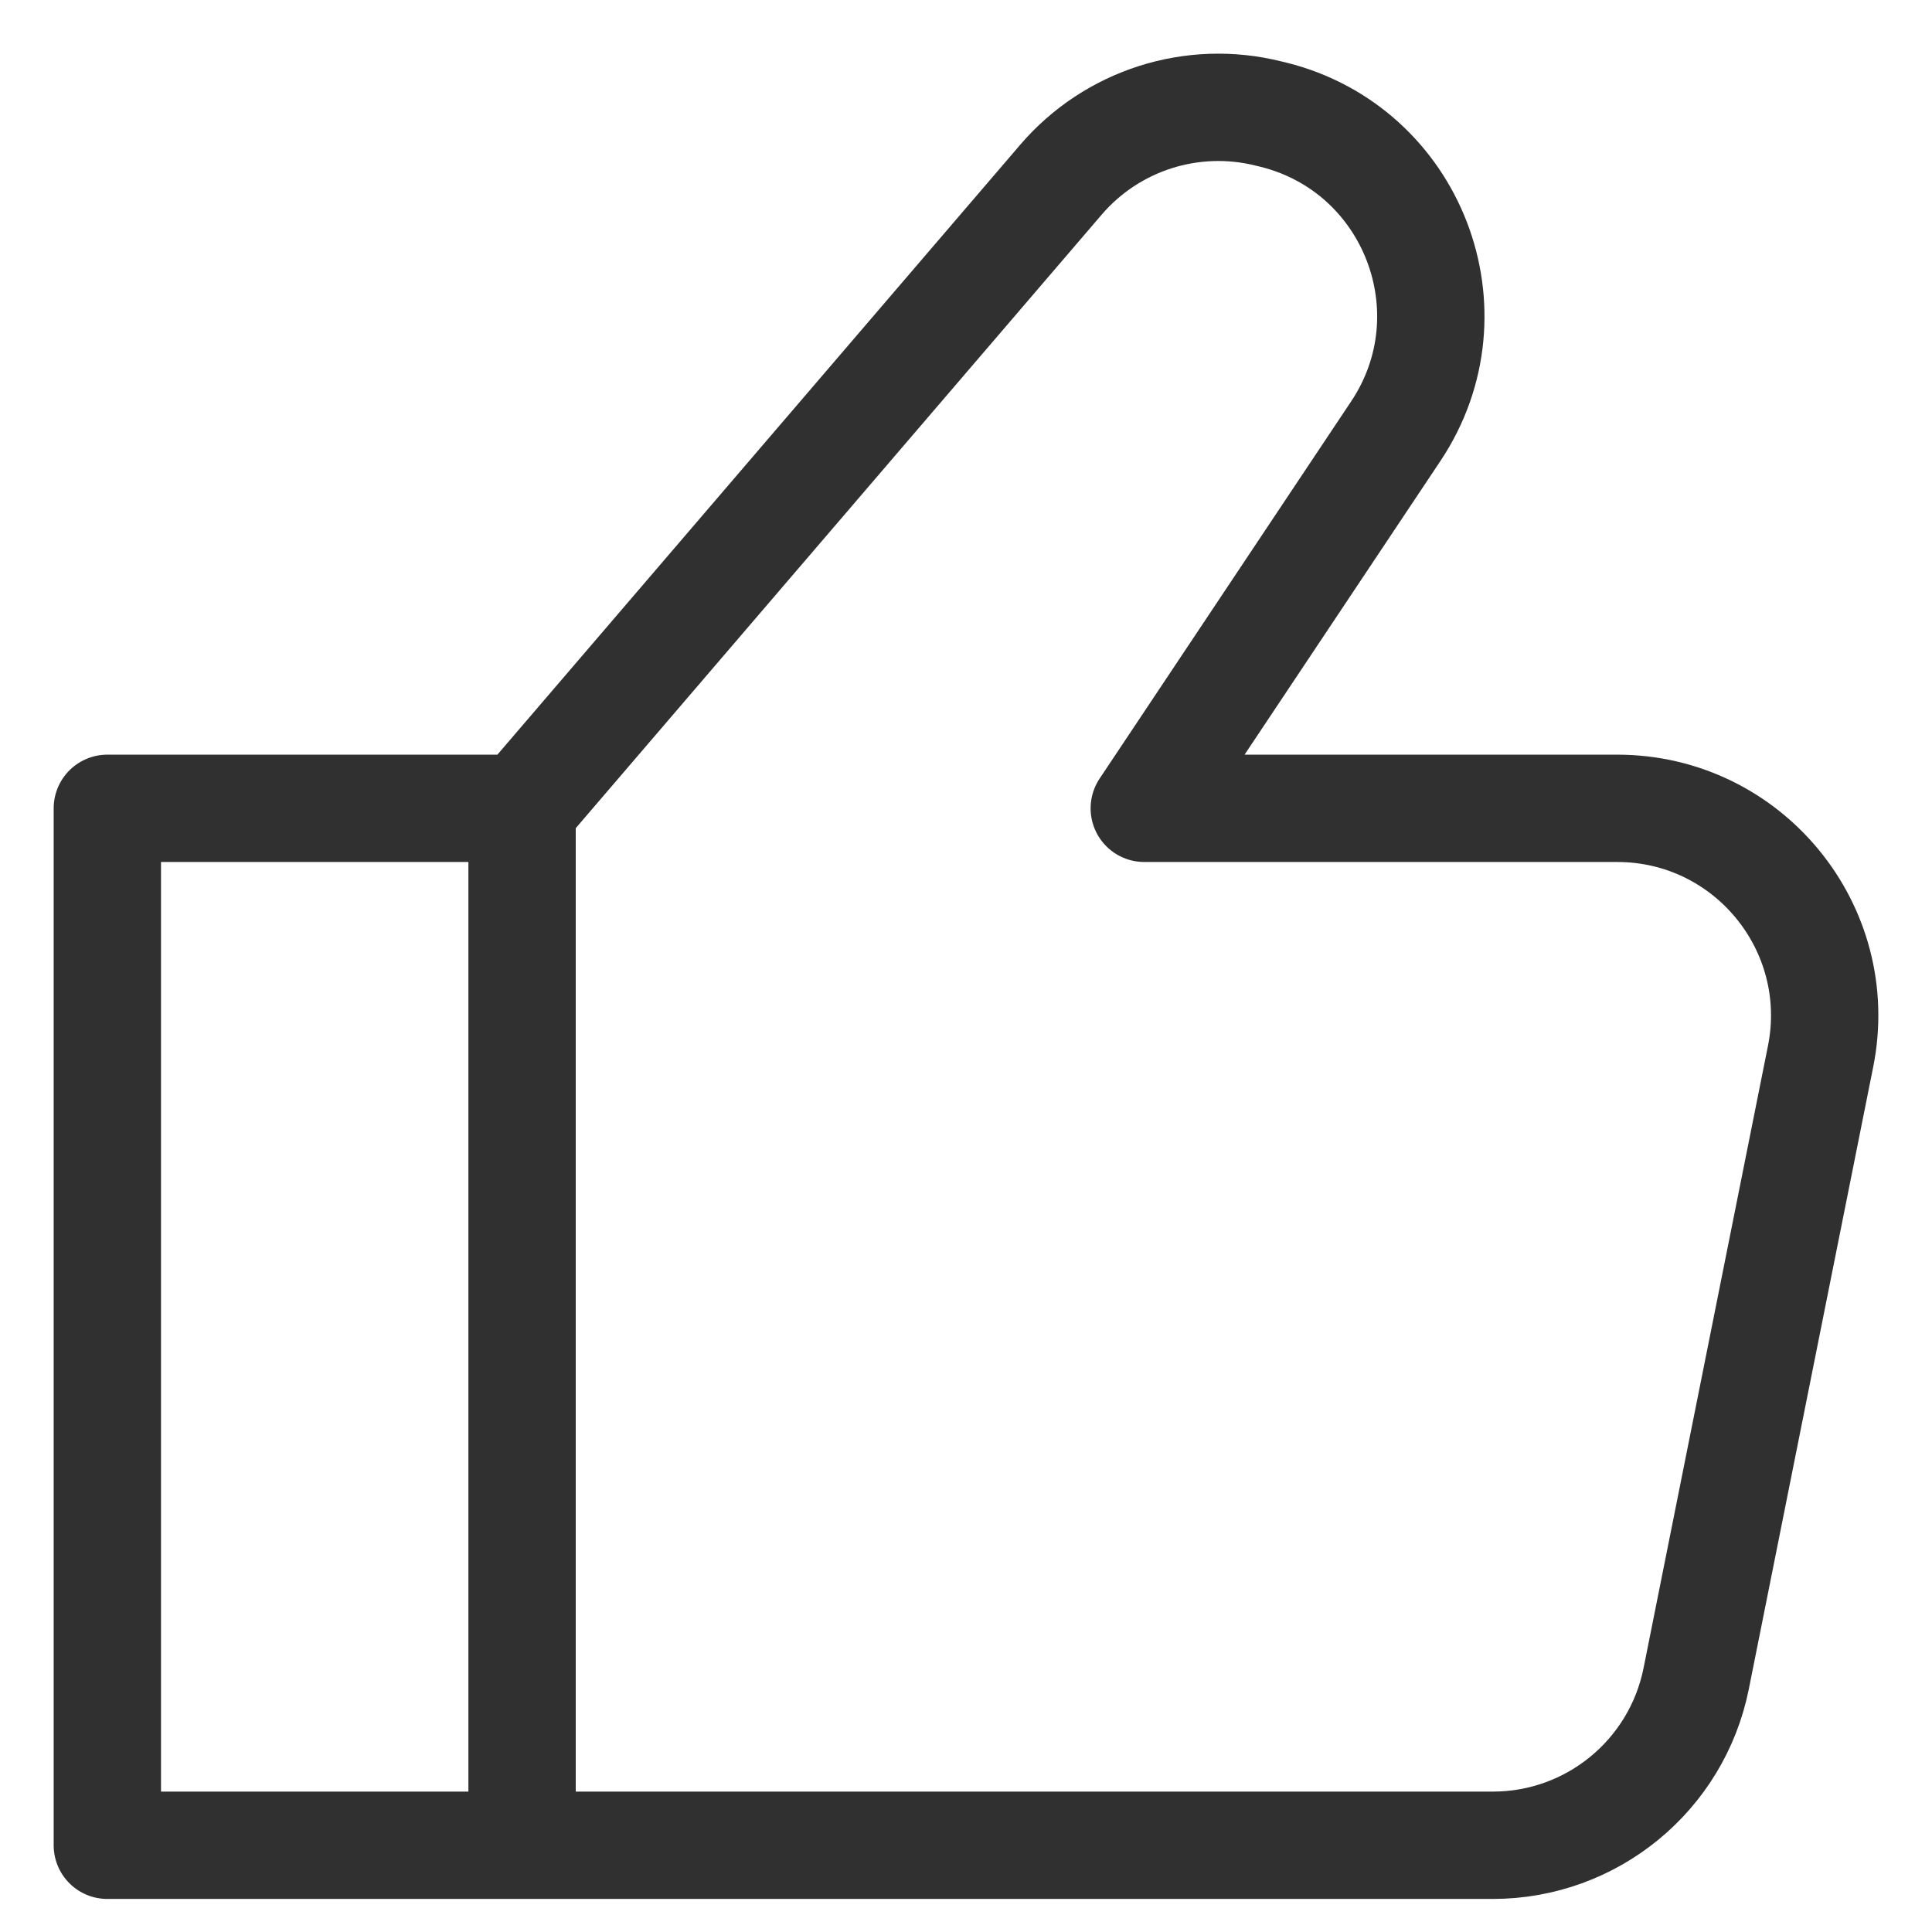
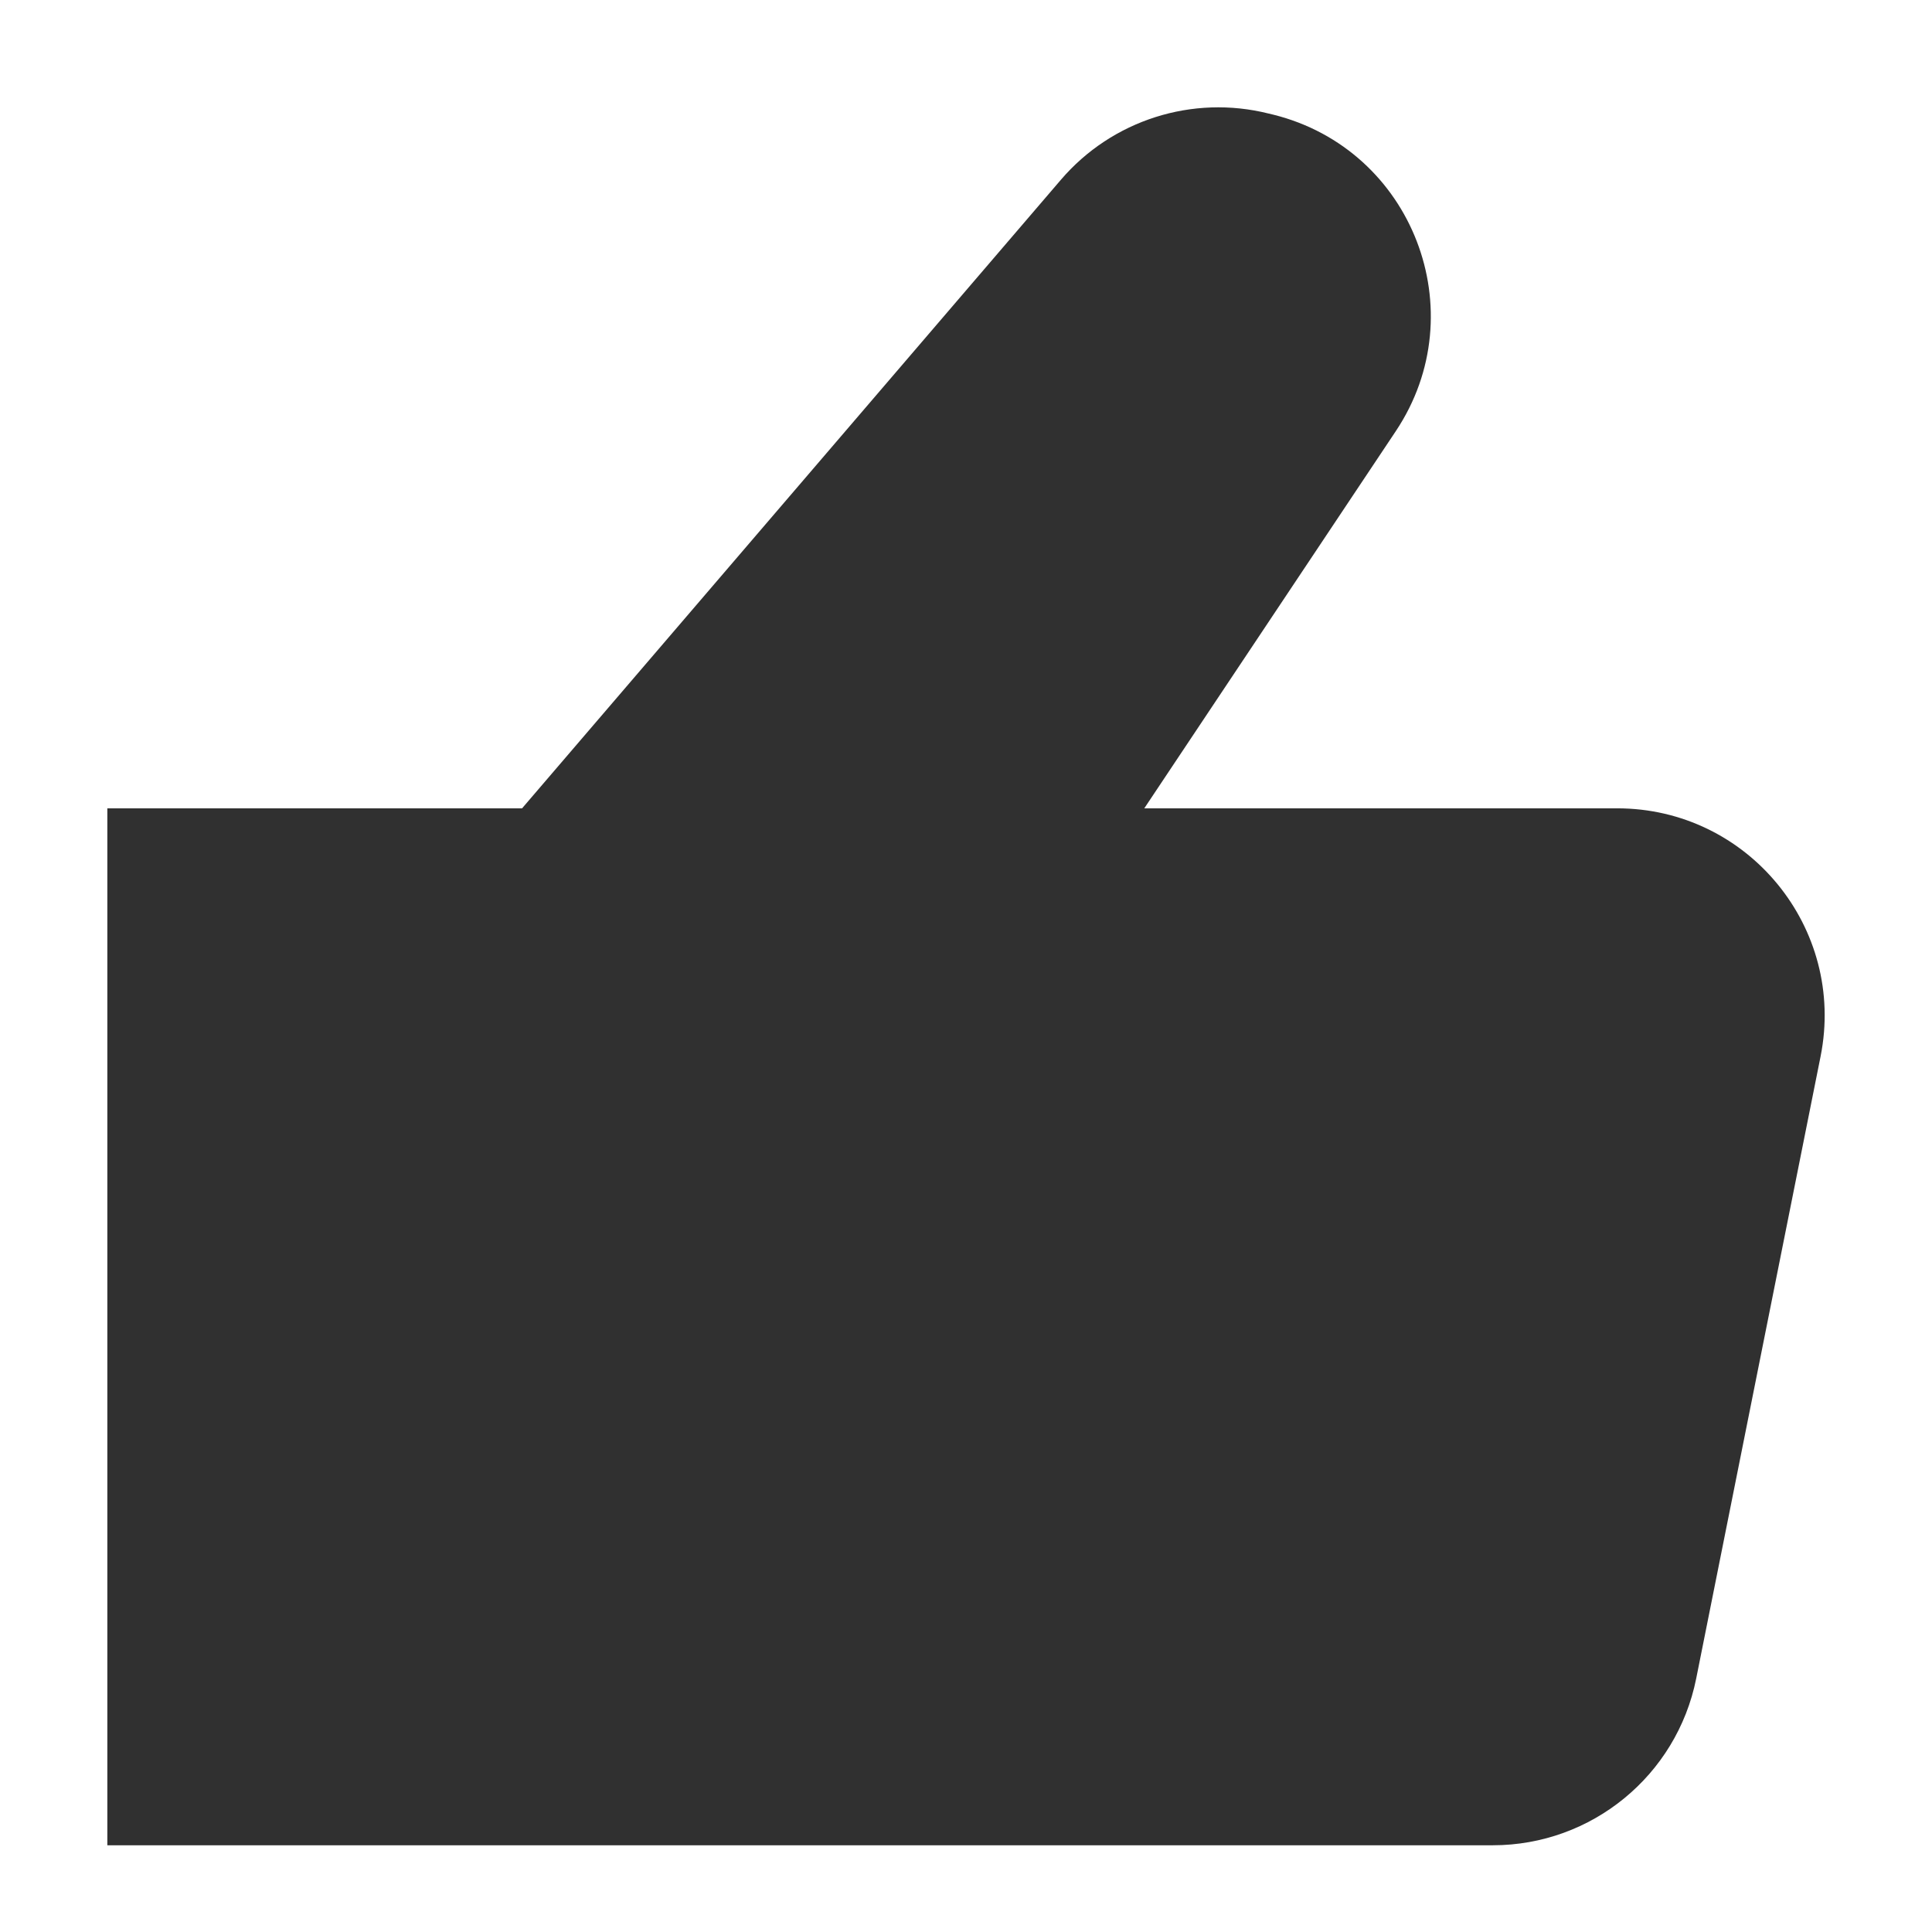
- <svg xmlns="http://www.w3.org/2000/svg" width="18" height="18" viewBox="0 0 18 18" fill="none">
-   <path d="M4.864 7.531H1V17.192H4.864M4.864 7.531V17.192M4.864 7.531L9.884 1.675C10.36 1.119 11.11 0.88 11.82 1.058L11.866 1.069C13.162 1.393 13.746 2.904 13.005 4.016L10.661 7.531H15.067C16.286 7.531 17.201 8.646 16.962 9.842L15.803 15.639C15.622 16.542 14.829 17.192 13.908 17.192H4.864" stroke="#303030" stroke-linecap="round" stroke-linejoin="round" />
+ <svg xmlns="http://www.w3.org/2000/svg" width="18" height="18" viewBox="0 0 18 18" fill="#303030">
+   <path d="M4.864 7.531H1V17.192H4.864M4.864 7.531V17.192M4.864 7.531L9.884 1.675C10.36 1.119 11.11 0.88 11.82 1.058L11.866 1.069C13.162 1.393 13.746 2.904 13.005 4.016L10.661 7.531H15.067C16.286 7.531 17.201 8.646 16.962 9.842L15.803 15.639C15.622 16.542 14.829 17.192 13.908 17.192H4.864" strokeLinecap="round" strokeLinejoin="round" />
</svg>
